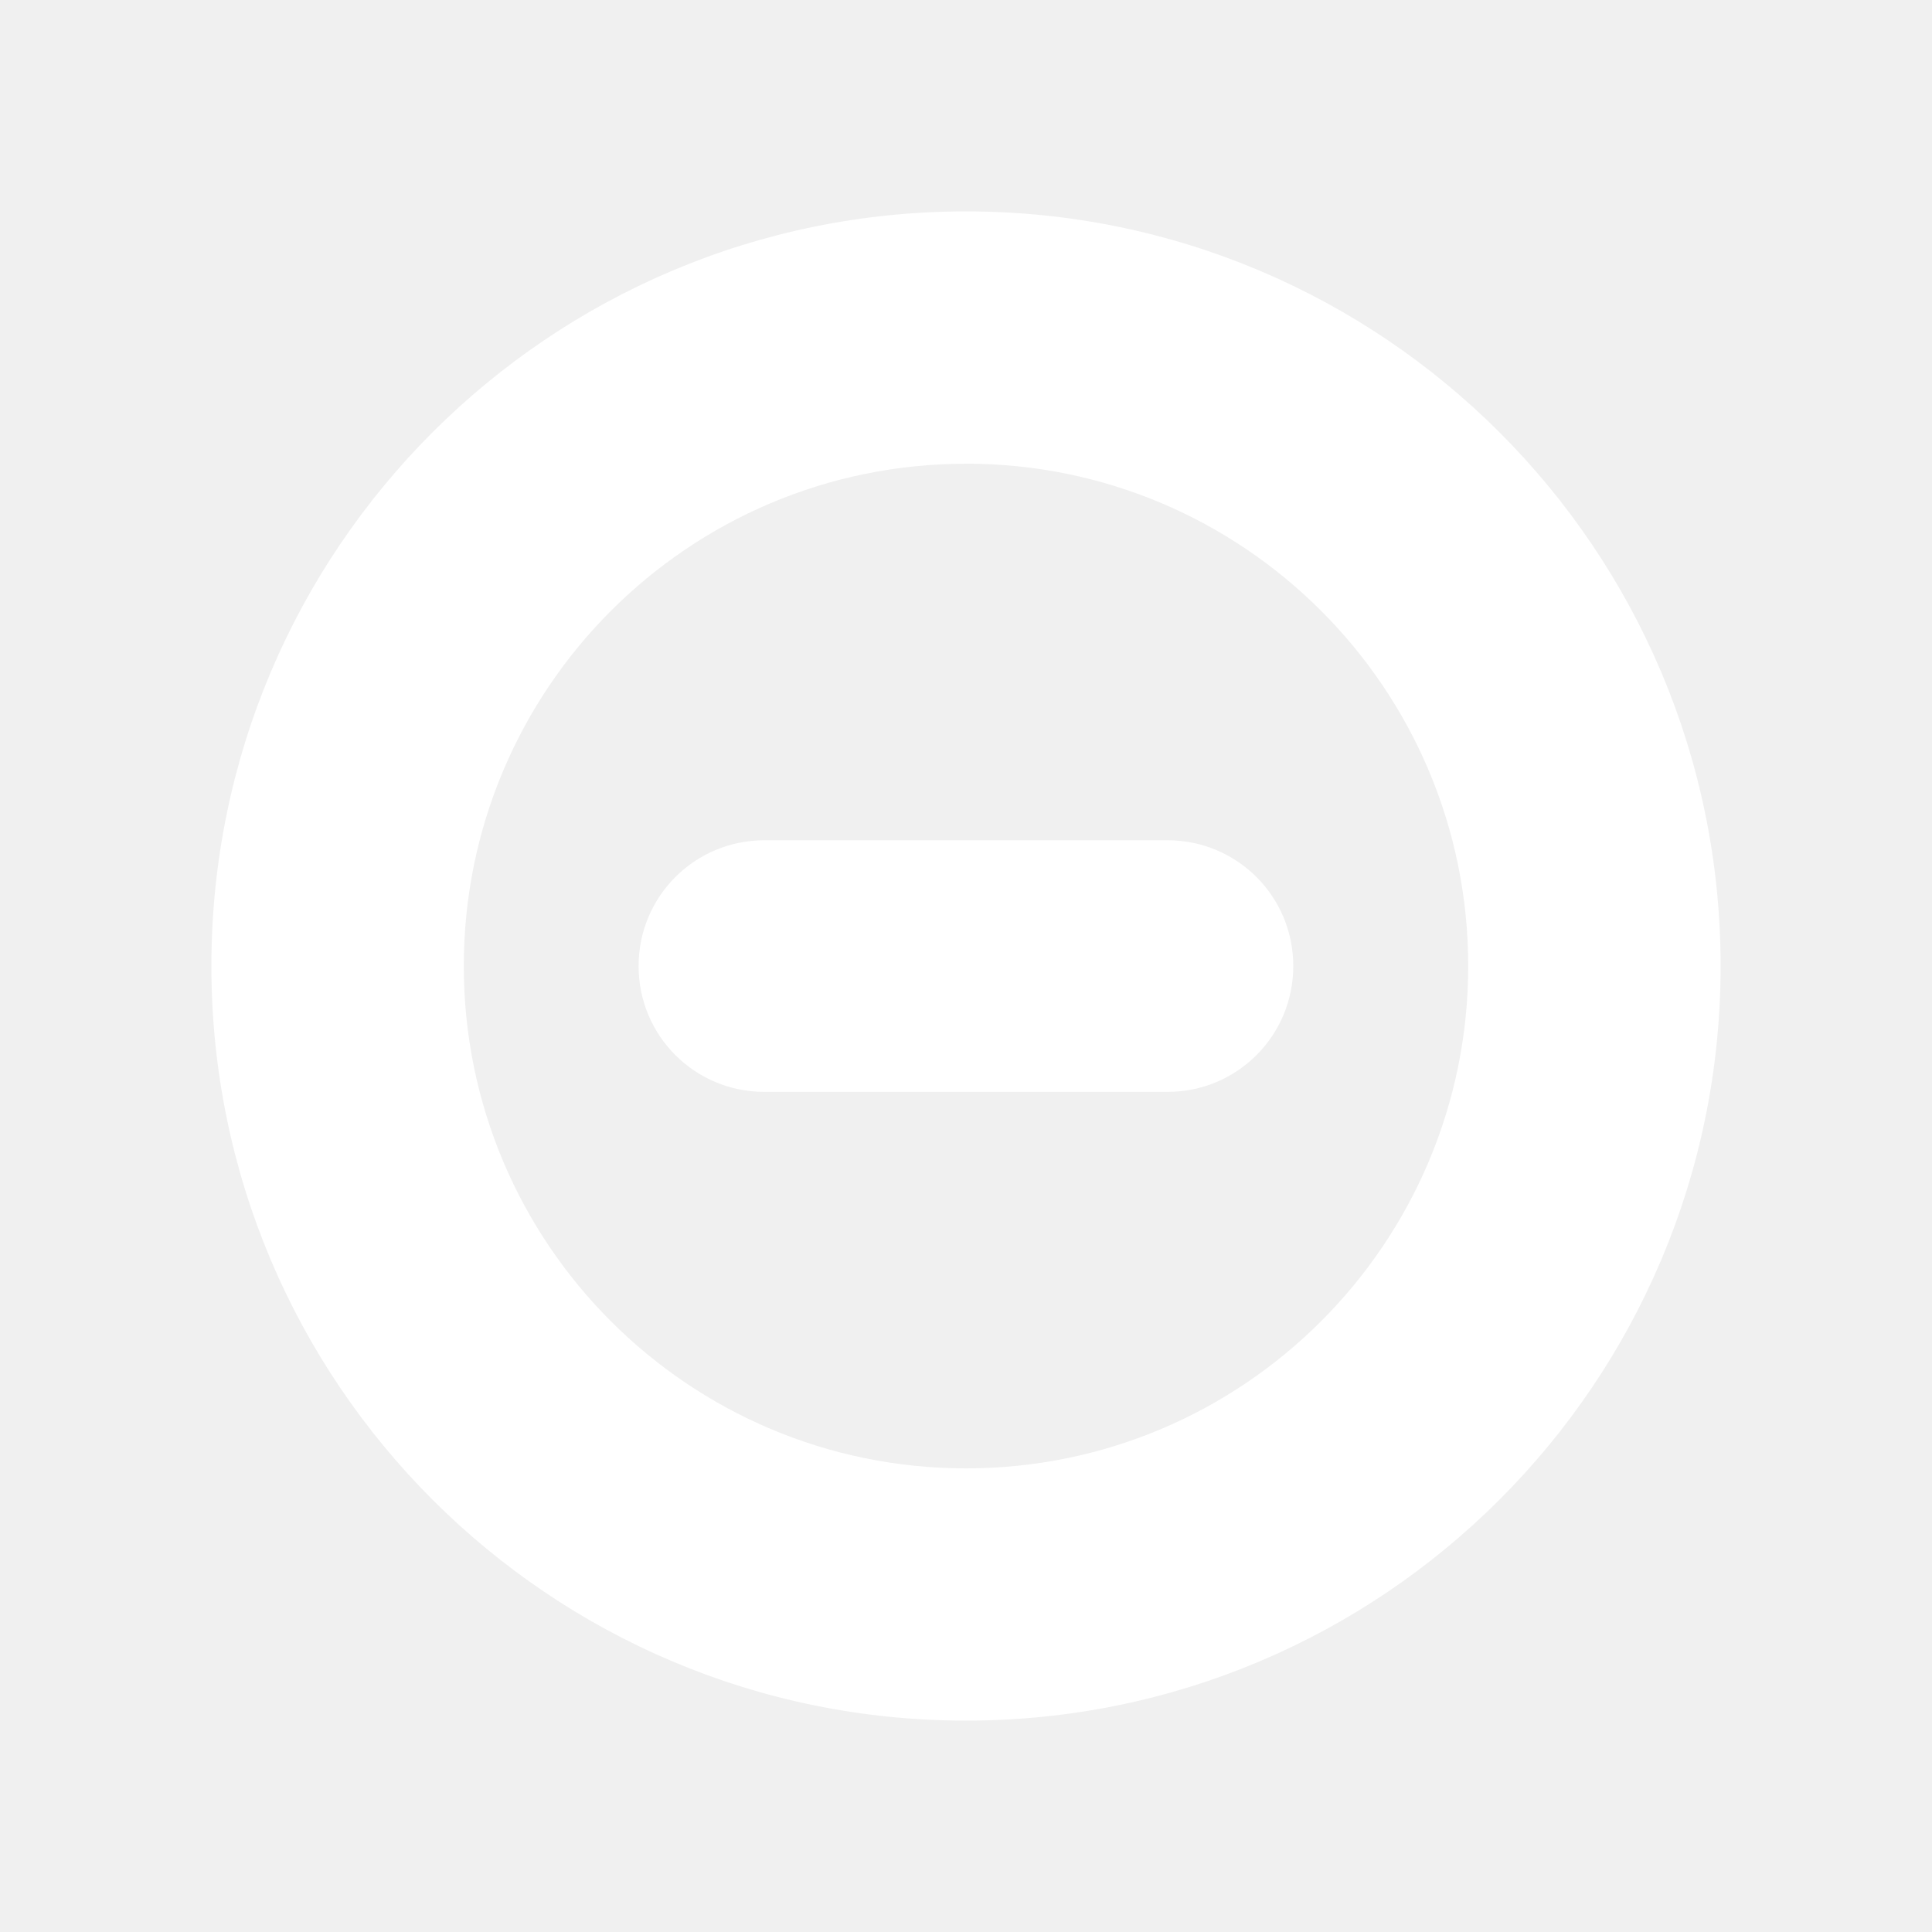
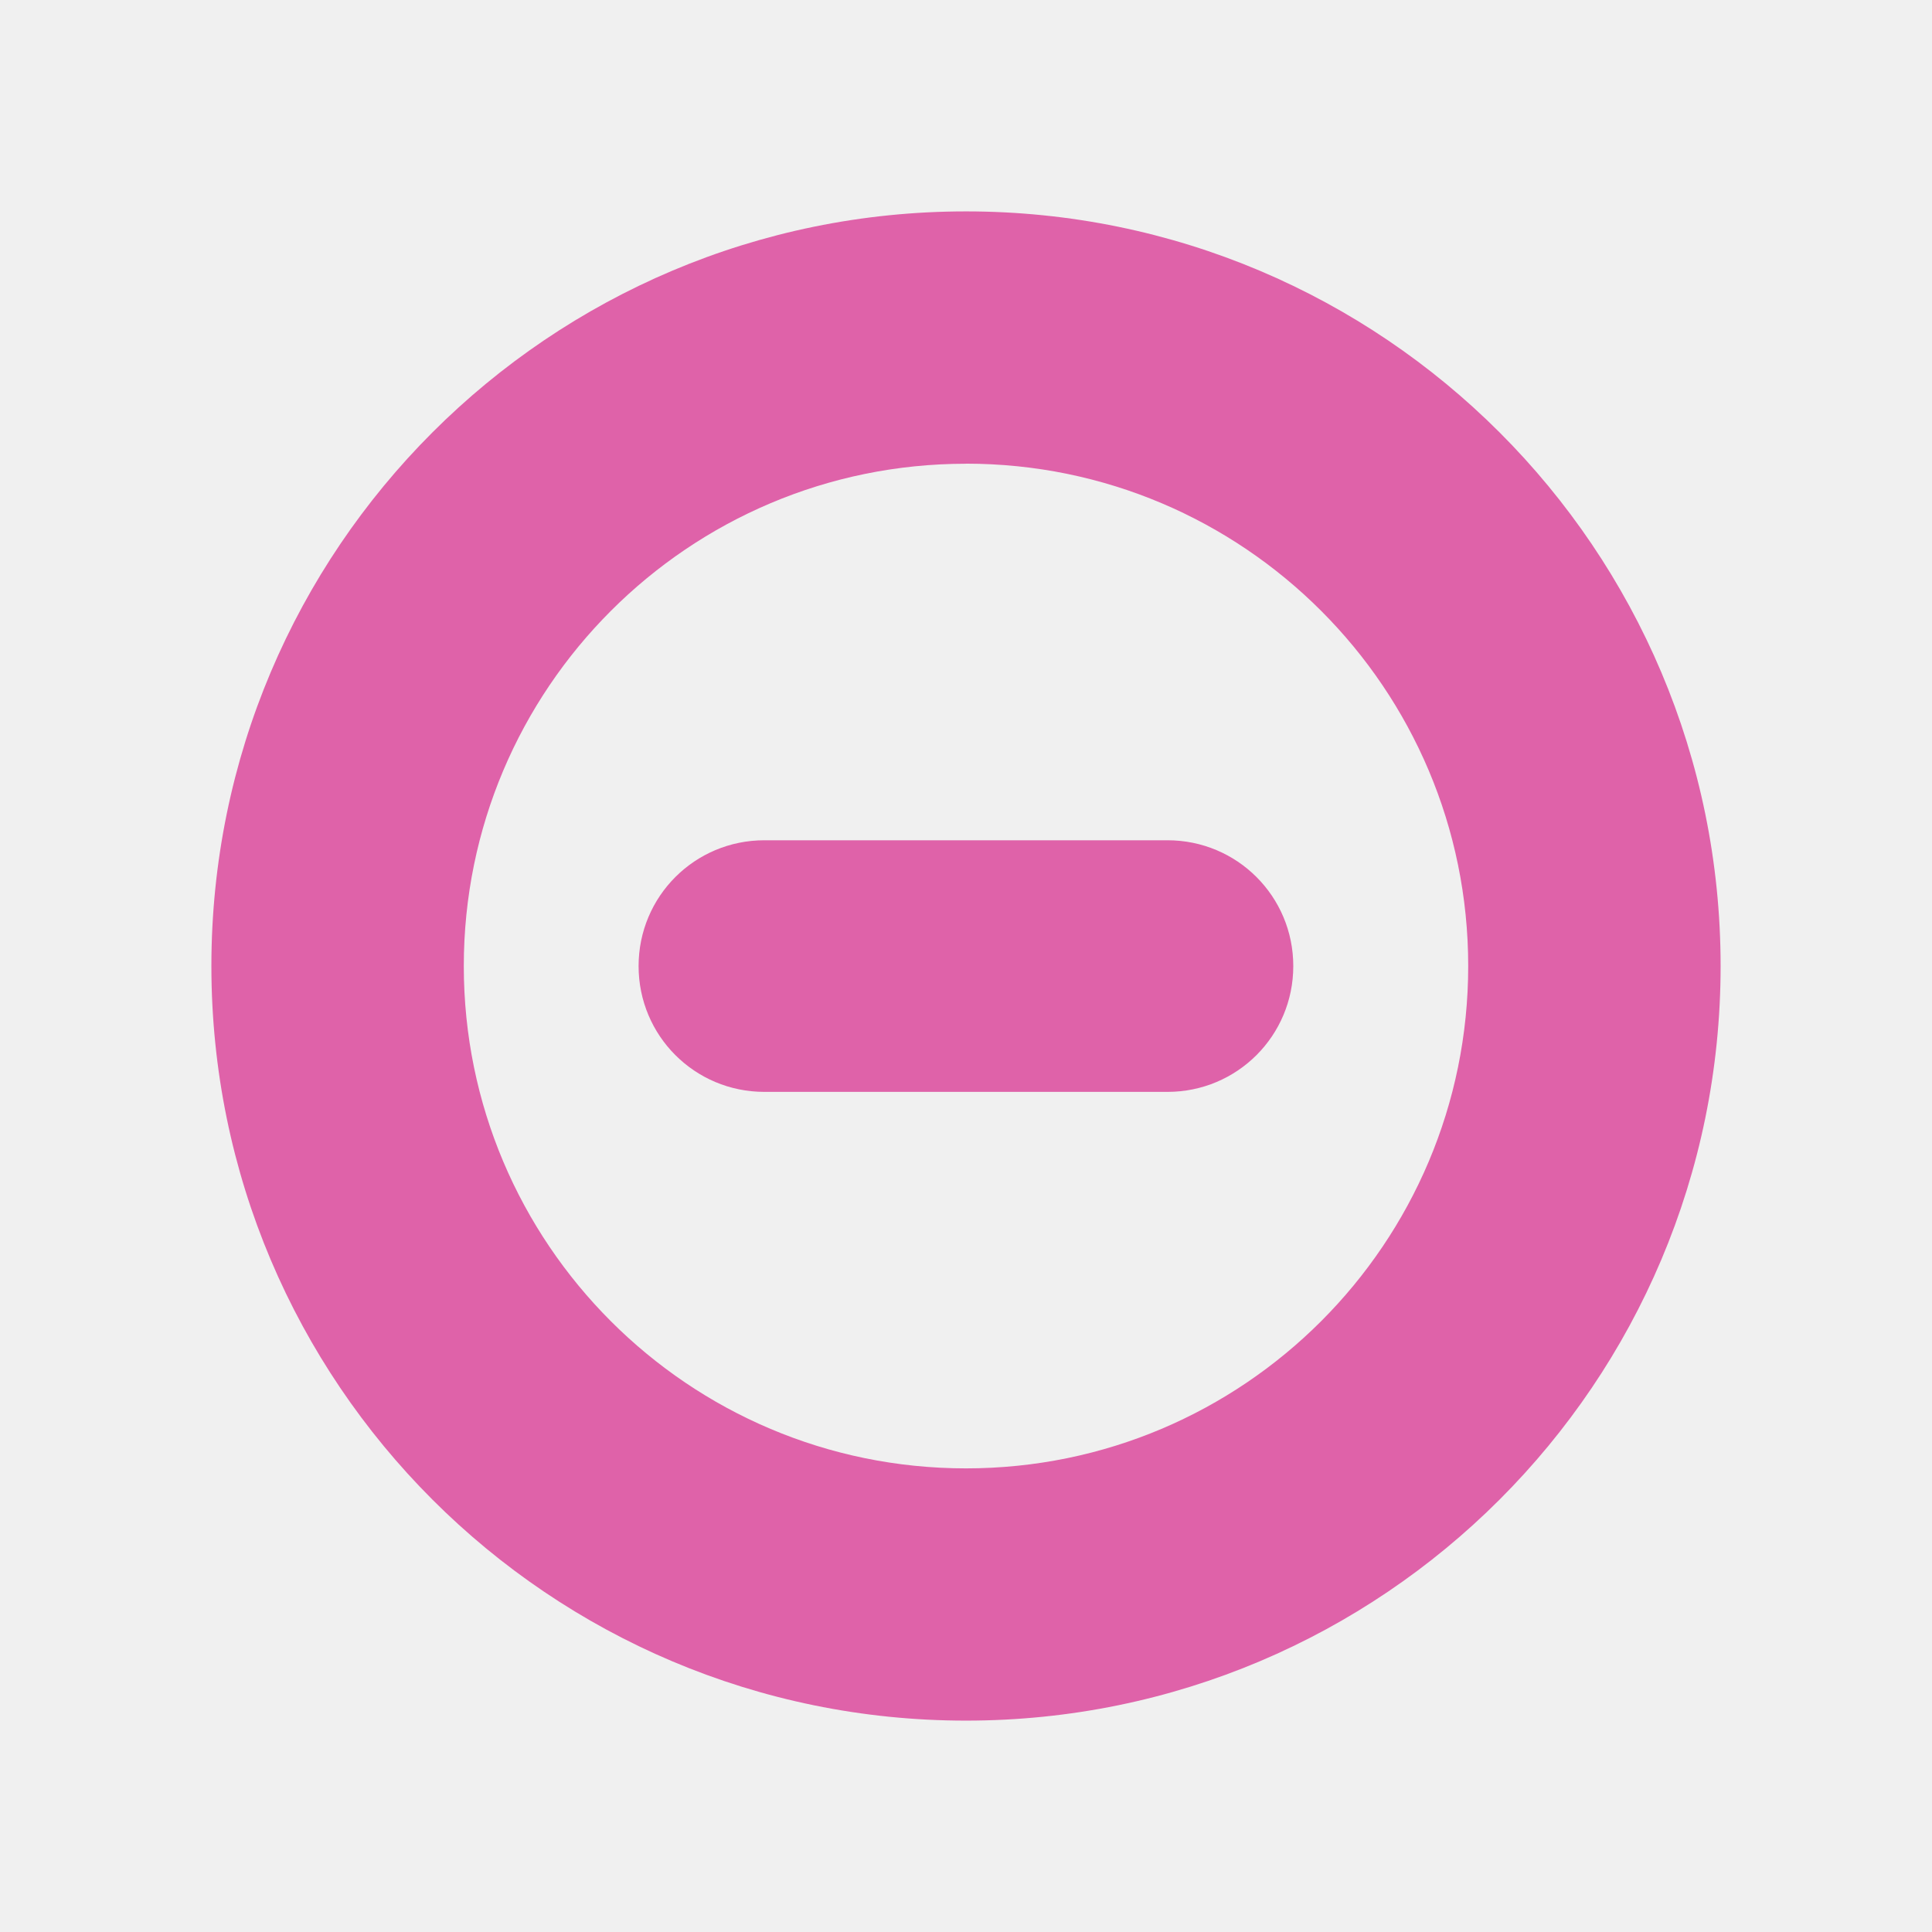
<svg xmlns="http://www.w3.org/2000/svg" version="1.1" viewBox="0 0 512 512">
-   <path d="m256 56.022c-110.44 0-199.98 89.534-199.98 199.98s89.534 199.98 199.98 199.98 199.98-89.534 199.98-199.98-89.534-199.98-199.98-199.98m0 66.853c73.508 0 133.09 59.612 133.09 133.13 0 73.508-59.584 133.13-133.09 133.13s-133.09-59.612-133.09-133.12 59.584-133.12 133.09-133.12m-53.427 99.784c-18.465 0-33.34 14.875-33.34 33.34s14.875 33.34 33.34 33.34h106.82c18.465 0 33.34-14.875 33.34-33.34s-14.875-33.34-33.34-33.34z" fill="#fff" fill-rule="evenodd" stroke-width=".93" />
+   <path d="m256 56.022c-110.44 0-199.98 89.534-199.98 199.98s89.534 199.98 199.98 199.98 199.98-89.534 199.98-199.98-89.534-199.98-199.98-199.98m0 66.853c73.508 0 133.09 59.612 133.09 133.13 0 73.508-59.584 133.13-133.09 133.13s-133.09-59.612-133.09-133.12 59.584-133.12 133.09-133.12m-53.427 99.784c-18.465 0-33.34 14.875-33.34 33.34s14.875 33.34 33.34 33.34h106.82c18.465 0 33.34-14.875 33.34-33.34s-14.875-33.34-33.34-33.34z" fill="#df62a9" fill-rule="evenodd" stroke-width=".93" />
</svg>
